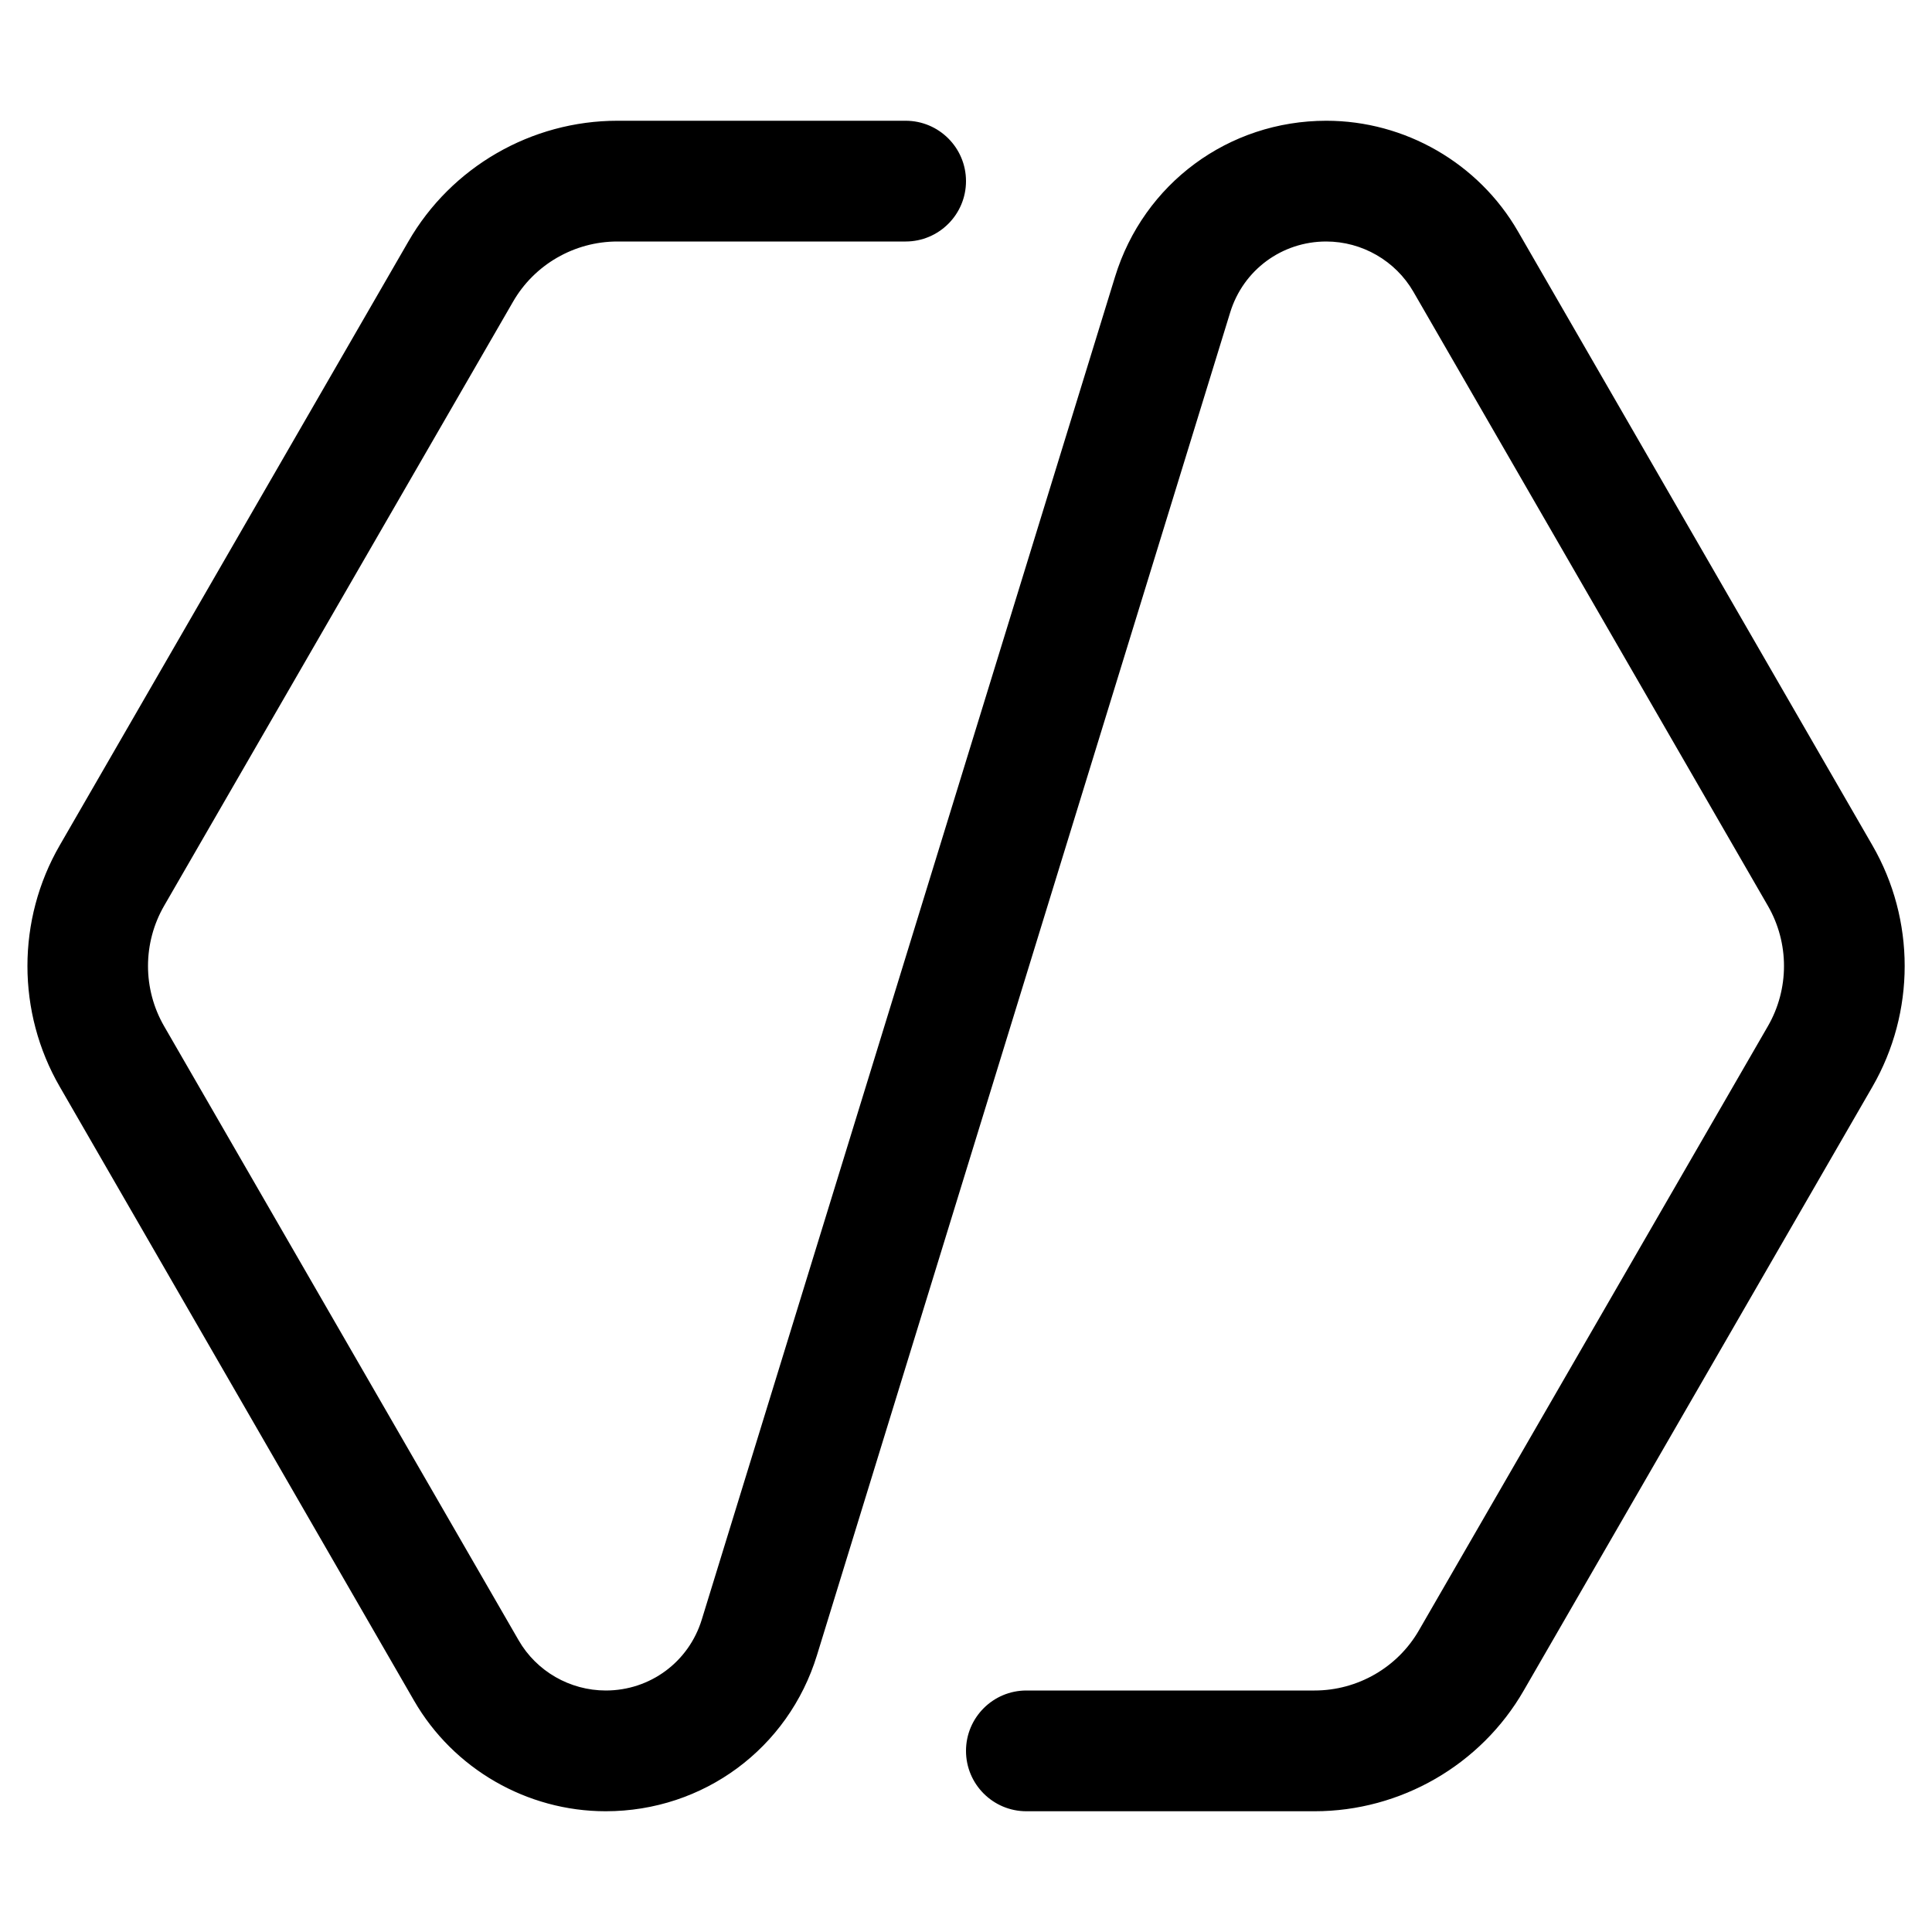
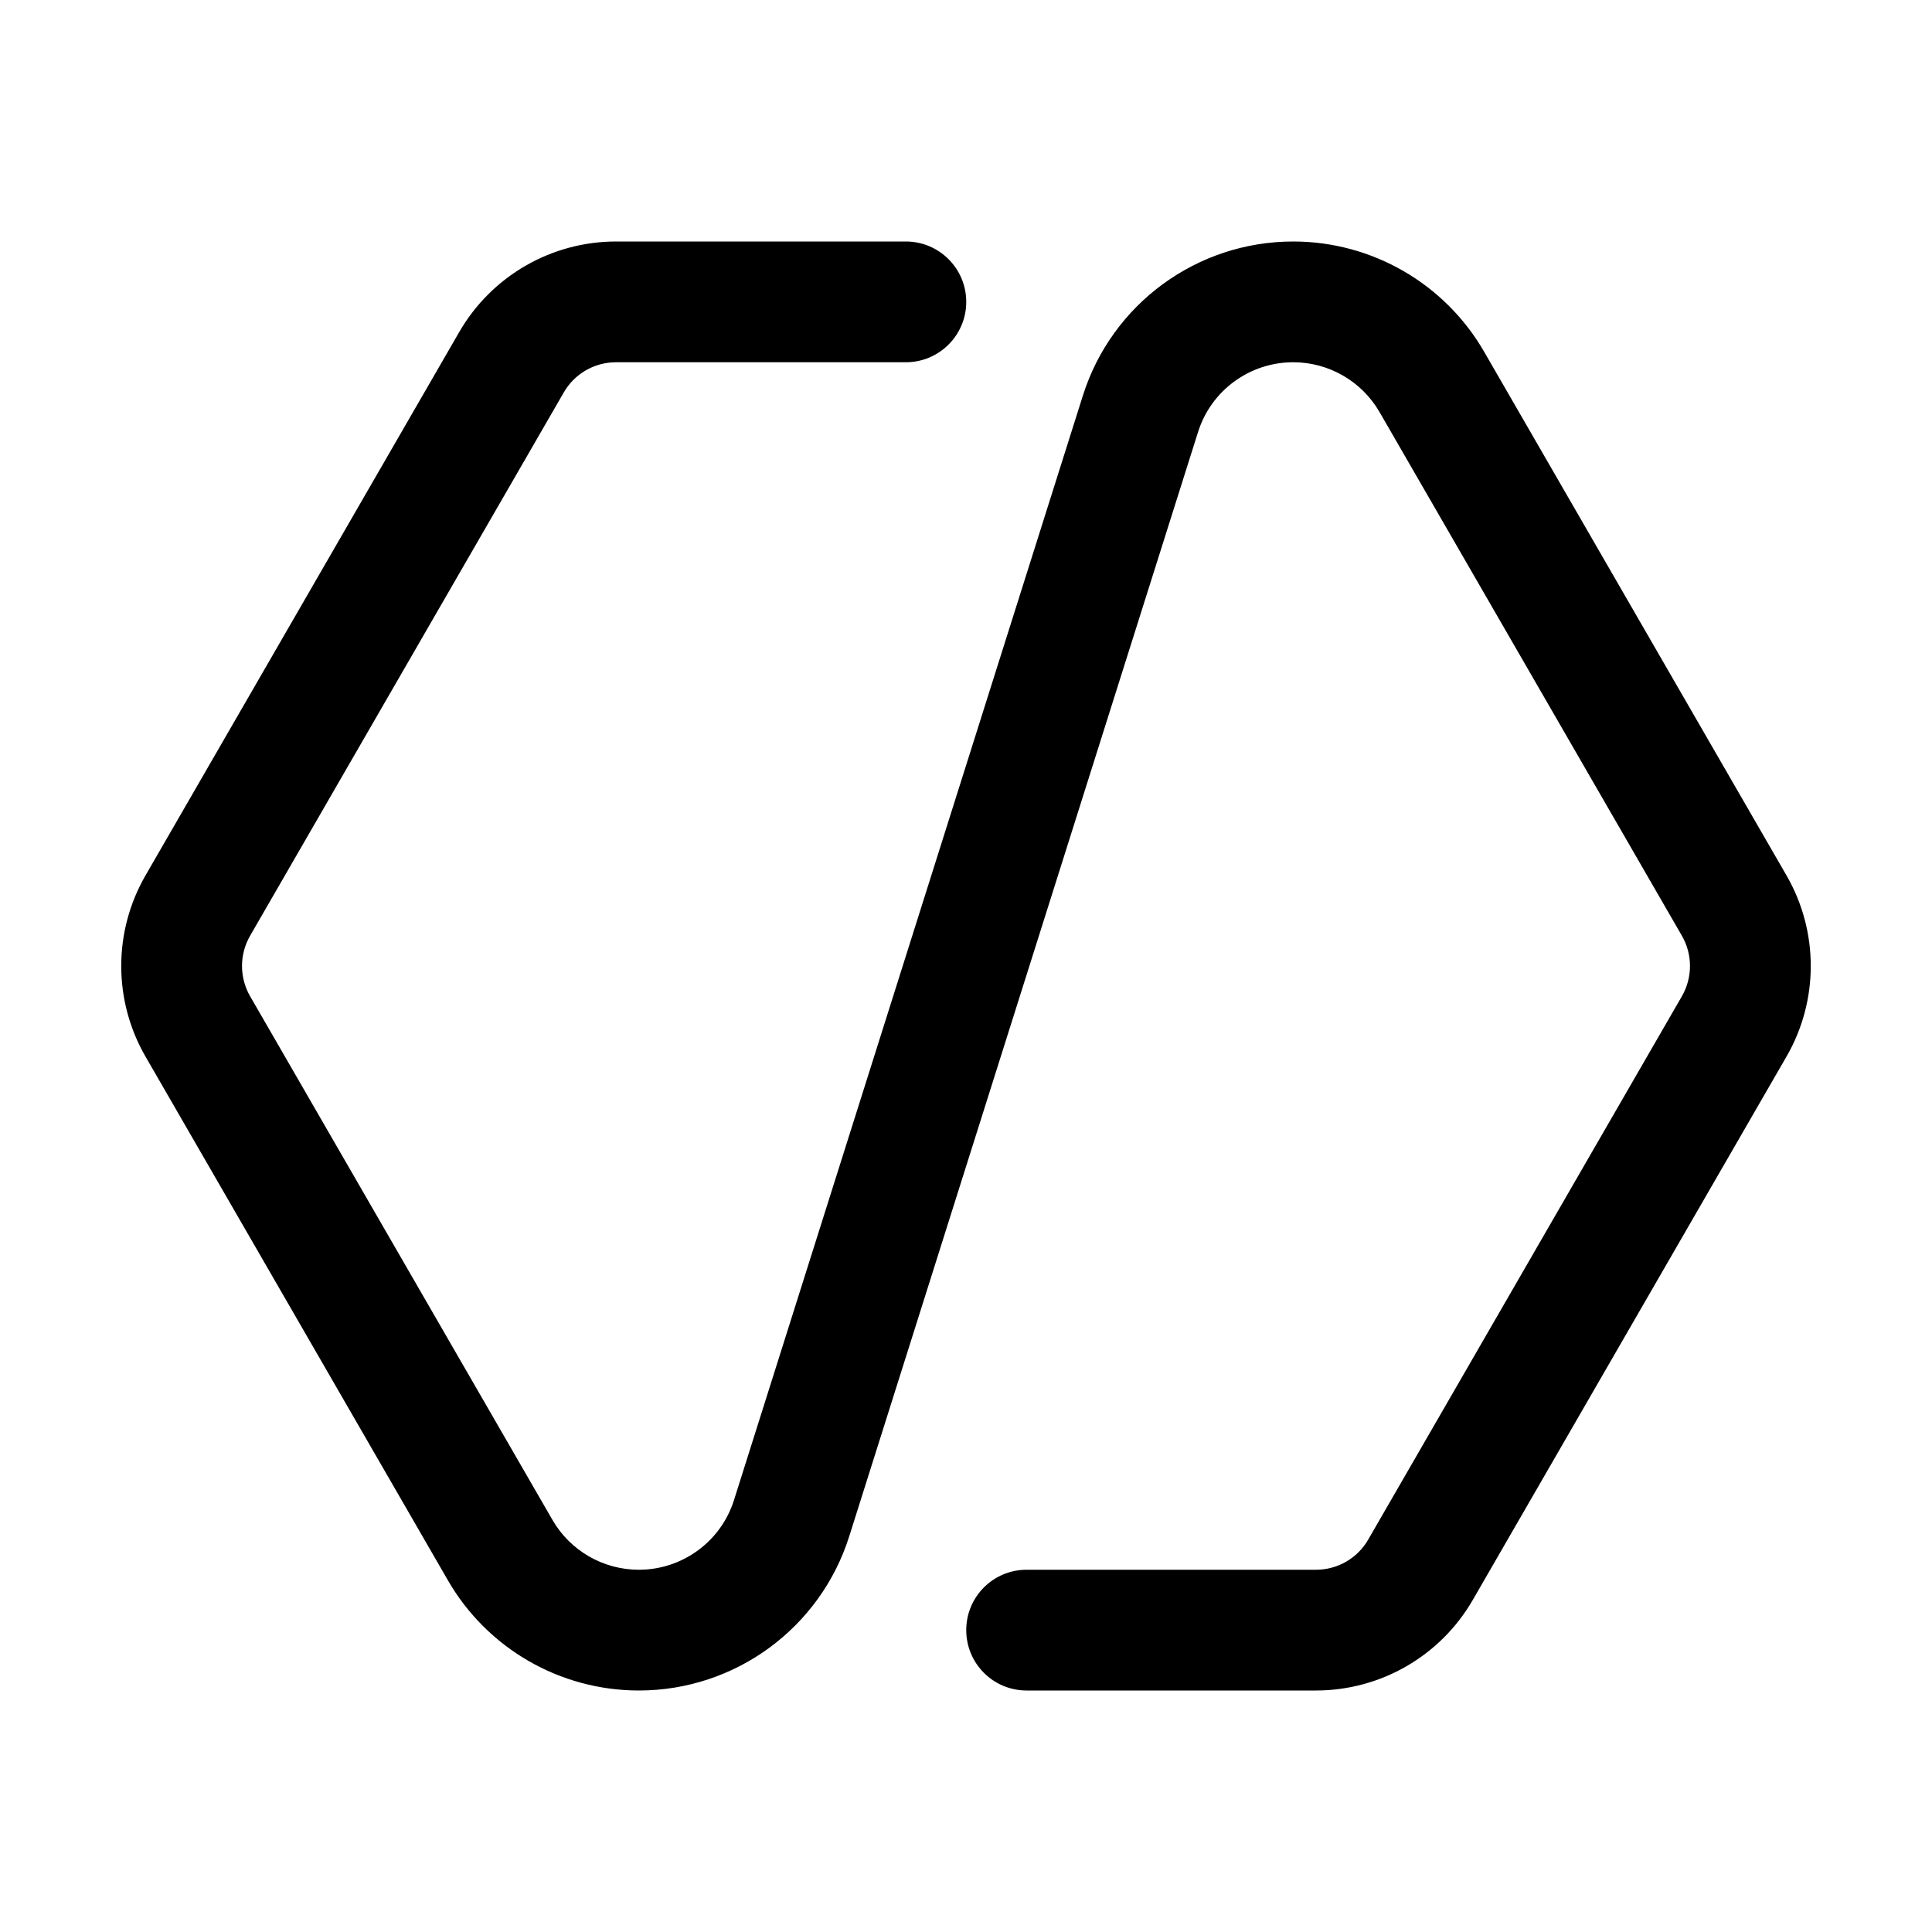
<svg xmlns="http://www.w3.org/2000/svg" width="16" height="16" viewBox="0 0 16 16" fill="currentColor">
-   <path d="M10.887 15H8.5C8.224 15 8 14.776 8 14.5C8 14.224 8.224 14 8.5 14H10.887C11.243 14 11.575 13.809 11.752 13.5L14.64 8.5C14.819 8.191 14.819 7.809 14.64 7.5L11.705 2.416C11.557 2.16 11.28 2 10.983 2C10.616 2 10.296 2.236 10.188 2.587L6.766 13.707C6.529 14.48 5.825 15 5.016 15C4.364 15 3.755 14.649 3.429 14.084L0.495 9C0.138 8.383 0.138 7.617 0.495 7L3.382 2C3.737 1.383 4.401 1 5.113 1H7.5C7.776 1 8 1.224 8 1.5C8 1.776 7.776 2 7.5 2H5.113C4.757 2 4.425 2.191 4.248 2.5L1.36 7.5C1.181 7.809 1.181 8.191 1.36 8.5L4.295 13.584C4.443 13.841 4.72 14 5.017 14C5.384 14 5.704 13.764 5.812 13.412L9.234 2.293C9.471 1.52 10.174 1 10.984 1C11.636 1 12.245 1.351 12.571 1.916L15.506 7C15.863 7.617 15.863 8.383 15.506 9.001L12.619 14C12.264 14.617 11.599 15 10.887 15Z" />
+   <path d="M5.102 3C4.923 3 4.758 3.095 4.669 3.25L2.071 7.75C1.982 7.905 1.982 8.095 2.071 8.25L4.575 12.587C4.722 12.842 4.995 13 5.291 13C5.651 13 5.971 12.766 6.079 12.422L8.968 3.276C9.208 2.516 9.913 2 10.71 2C11.362 2 11.965 2.348 12.291 2.913L14.795 7.25C15.063 7.714 15.063 8.286 14.795 8.75L12.197 13.25C11.929 13.714 11.434 14 10.898 14H8.502C8.225 14 8.002 13.776 8.002 13.5C8.002 13.224 8.225 13 8.502 13H10.898C11.077 13 11.242 12.905 11.331 12.75L13.929 8.25C14.018 8.095 14.018 7.905 13.929 7.75L11.425 3.413C11.278 3.158 11.005 3 10.71 3C10.349 3 10.03 3.234 9.922 3.577L7.033 12.723C6.793 13.483 6.088 14 5.291 14C4.638 14 4.035 13.652 3.709 13.087L1.205 8.75C0.937 8.286 0.937 7.714 1.205 7.25L3.803 2.75C4.071 2.286 4.566 2 5.102 2H7.502C7.778 2 8.002 2.224 8.002 2.5C8.002 2.776 7.778 3 7.502 3H5.102Z" />
</svg>
